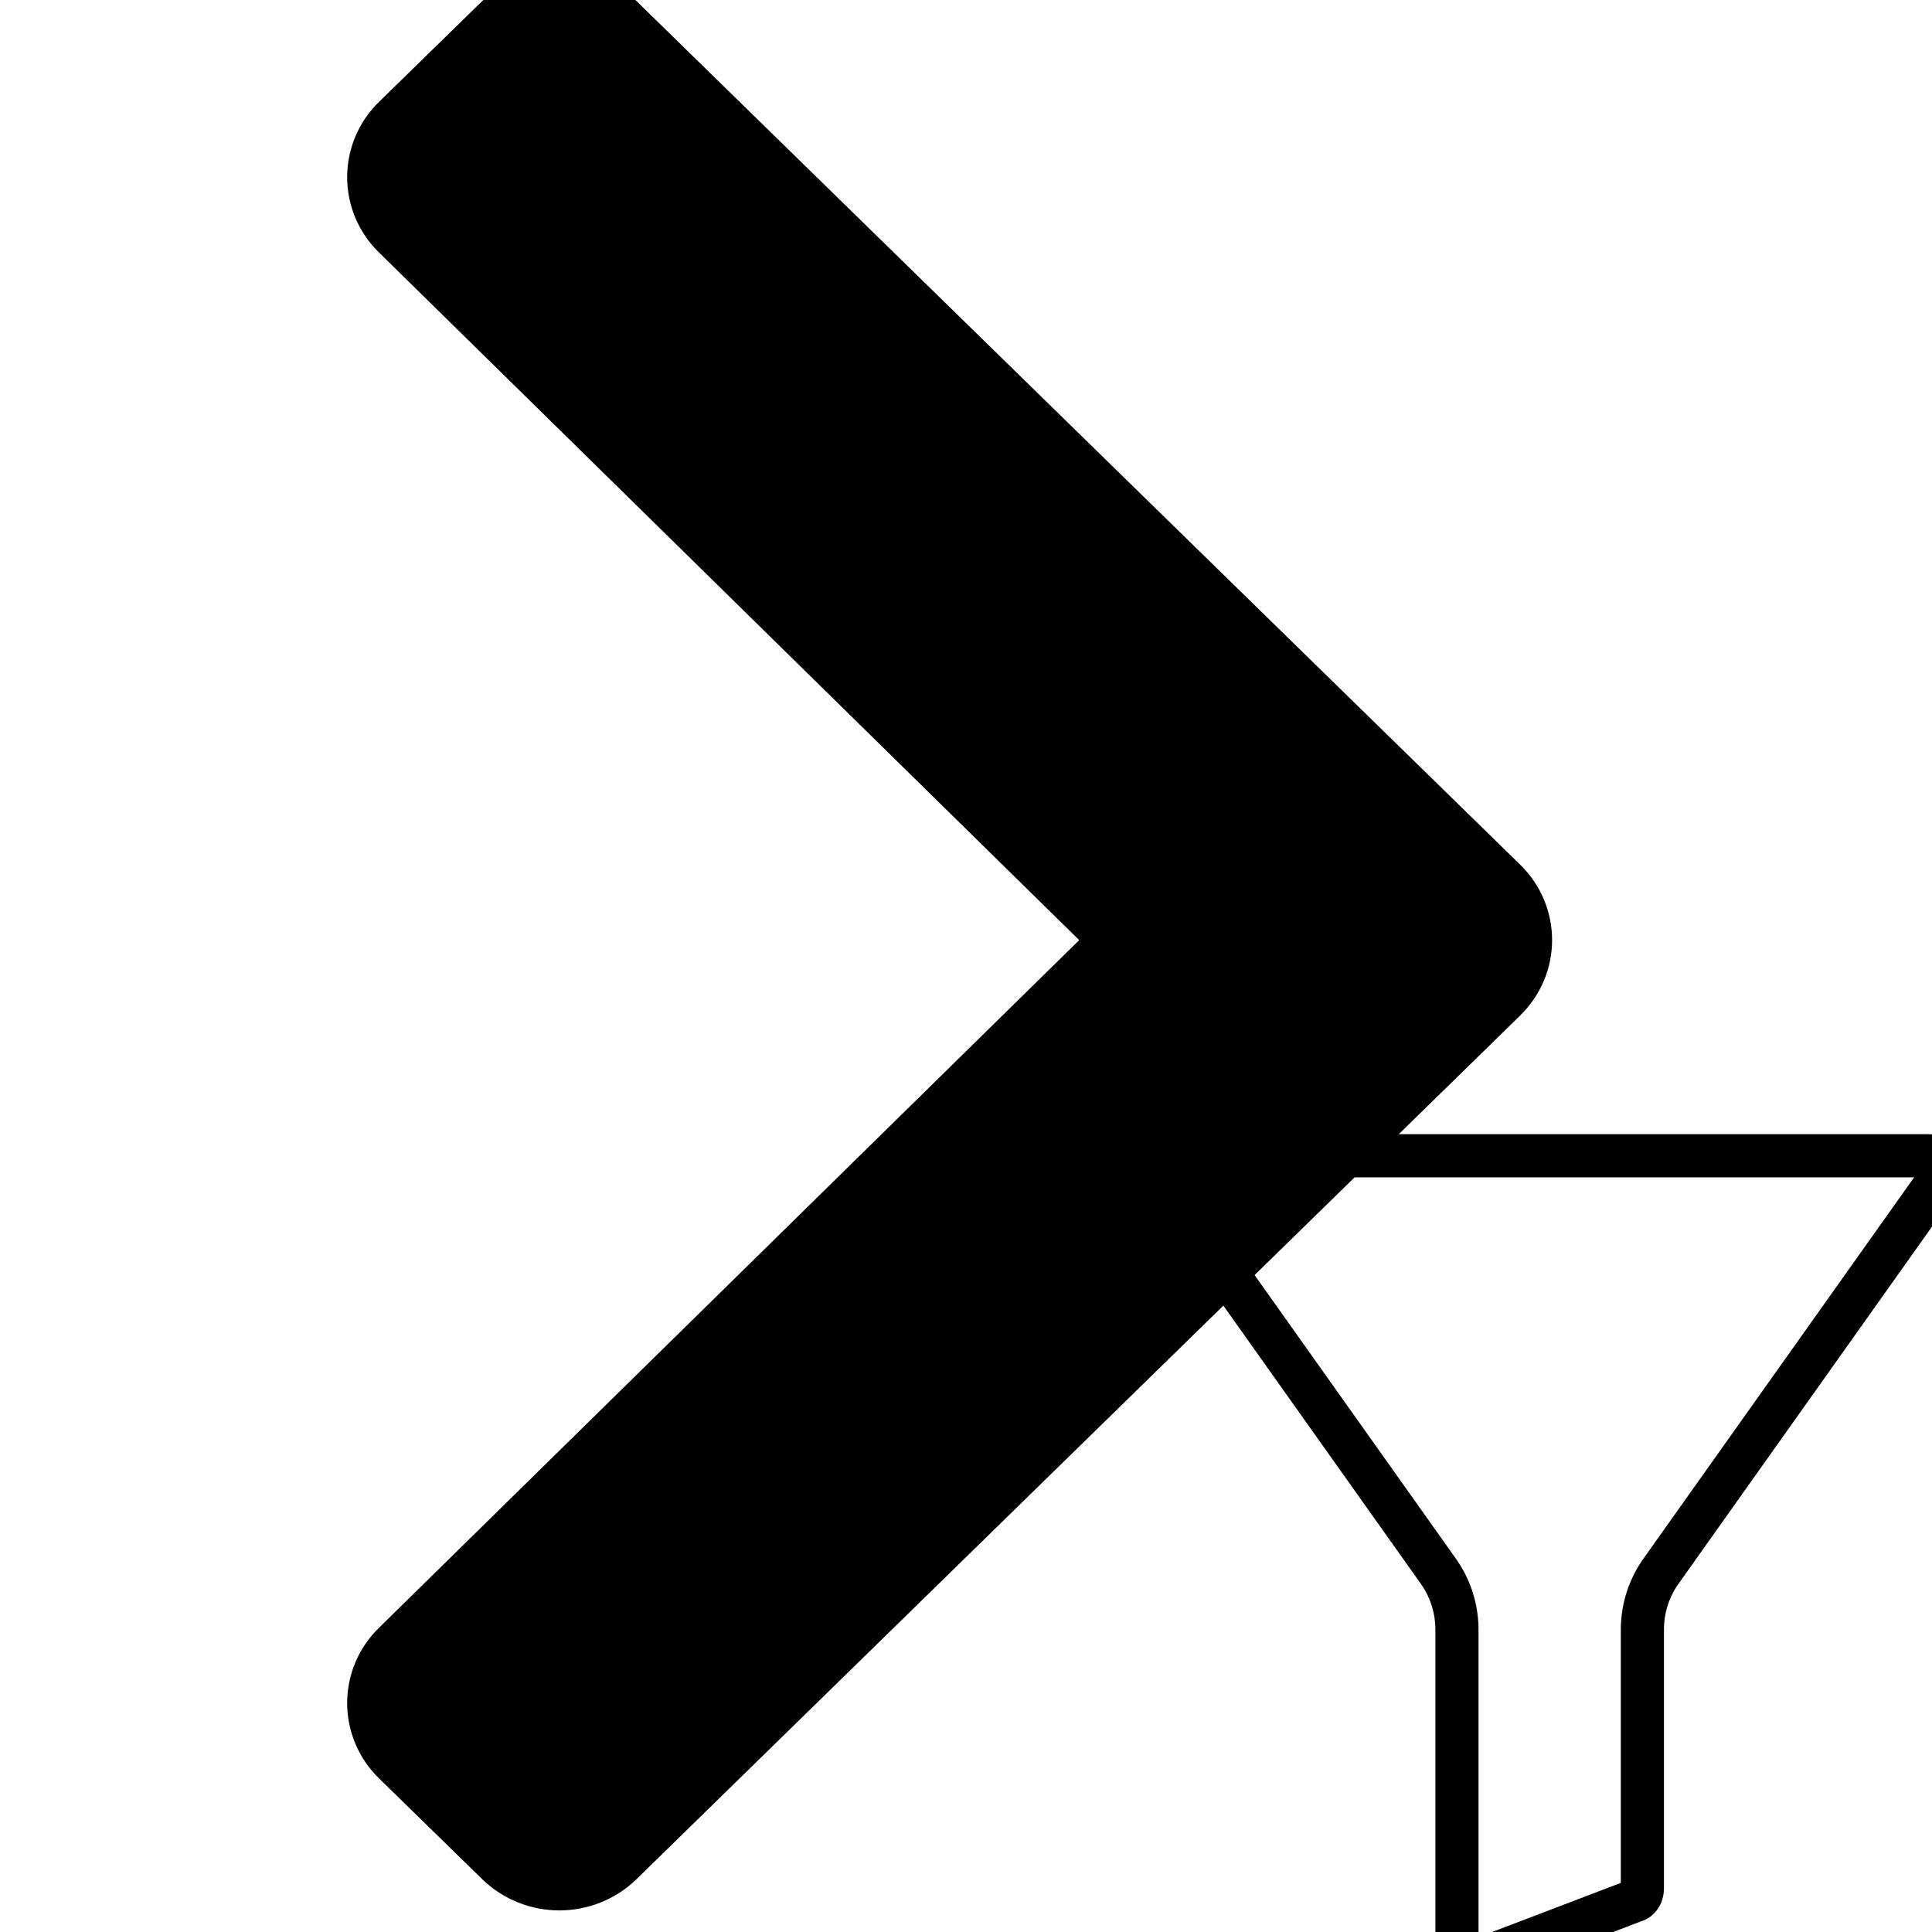
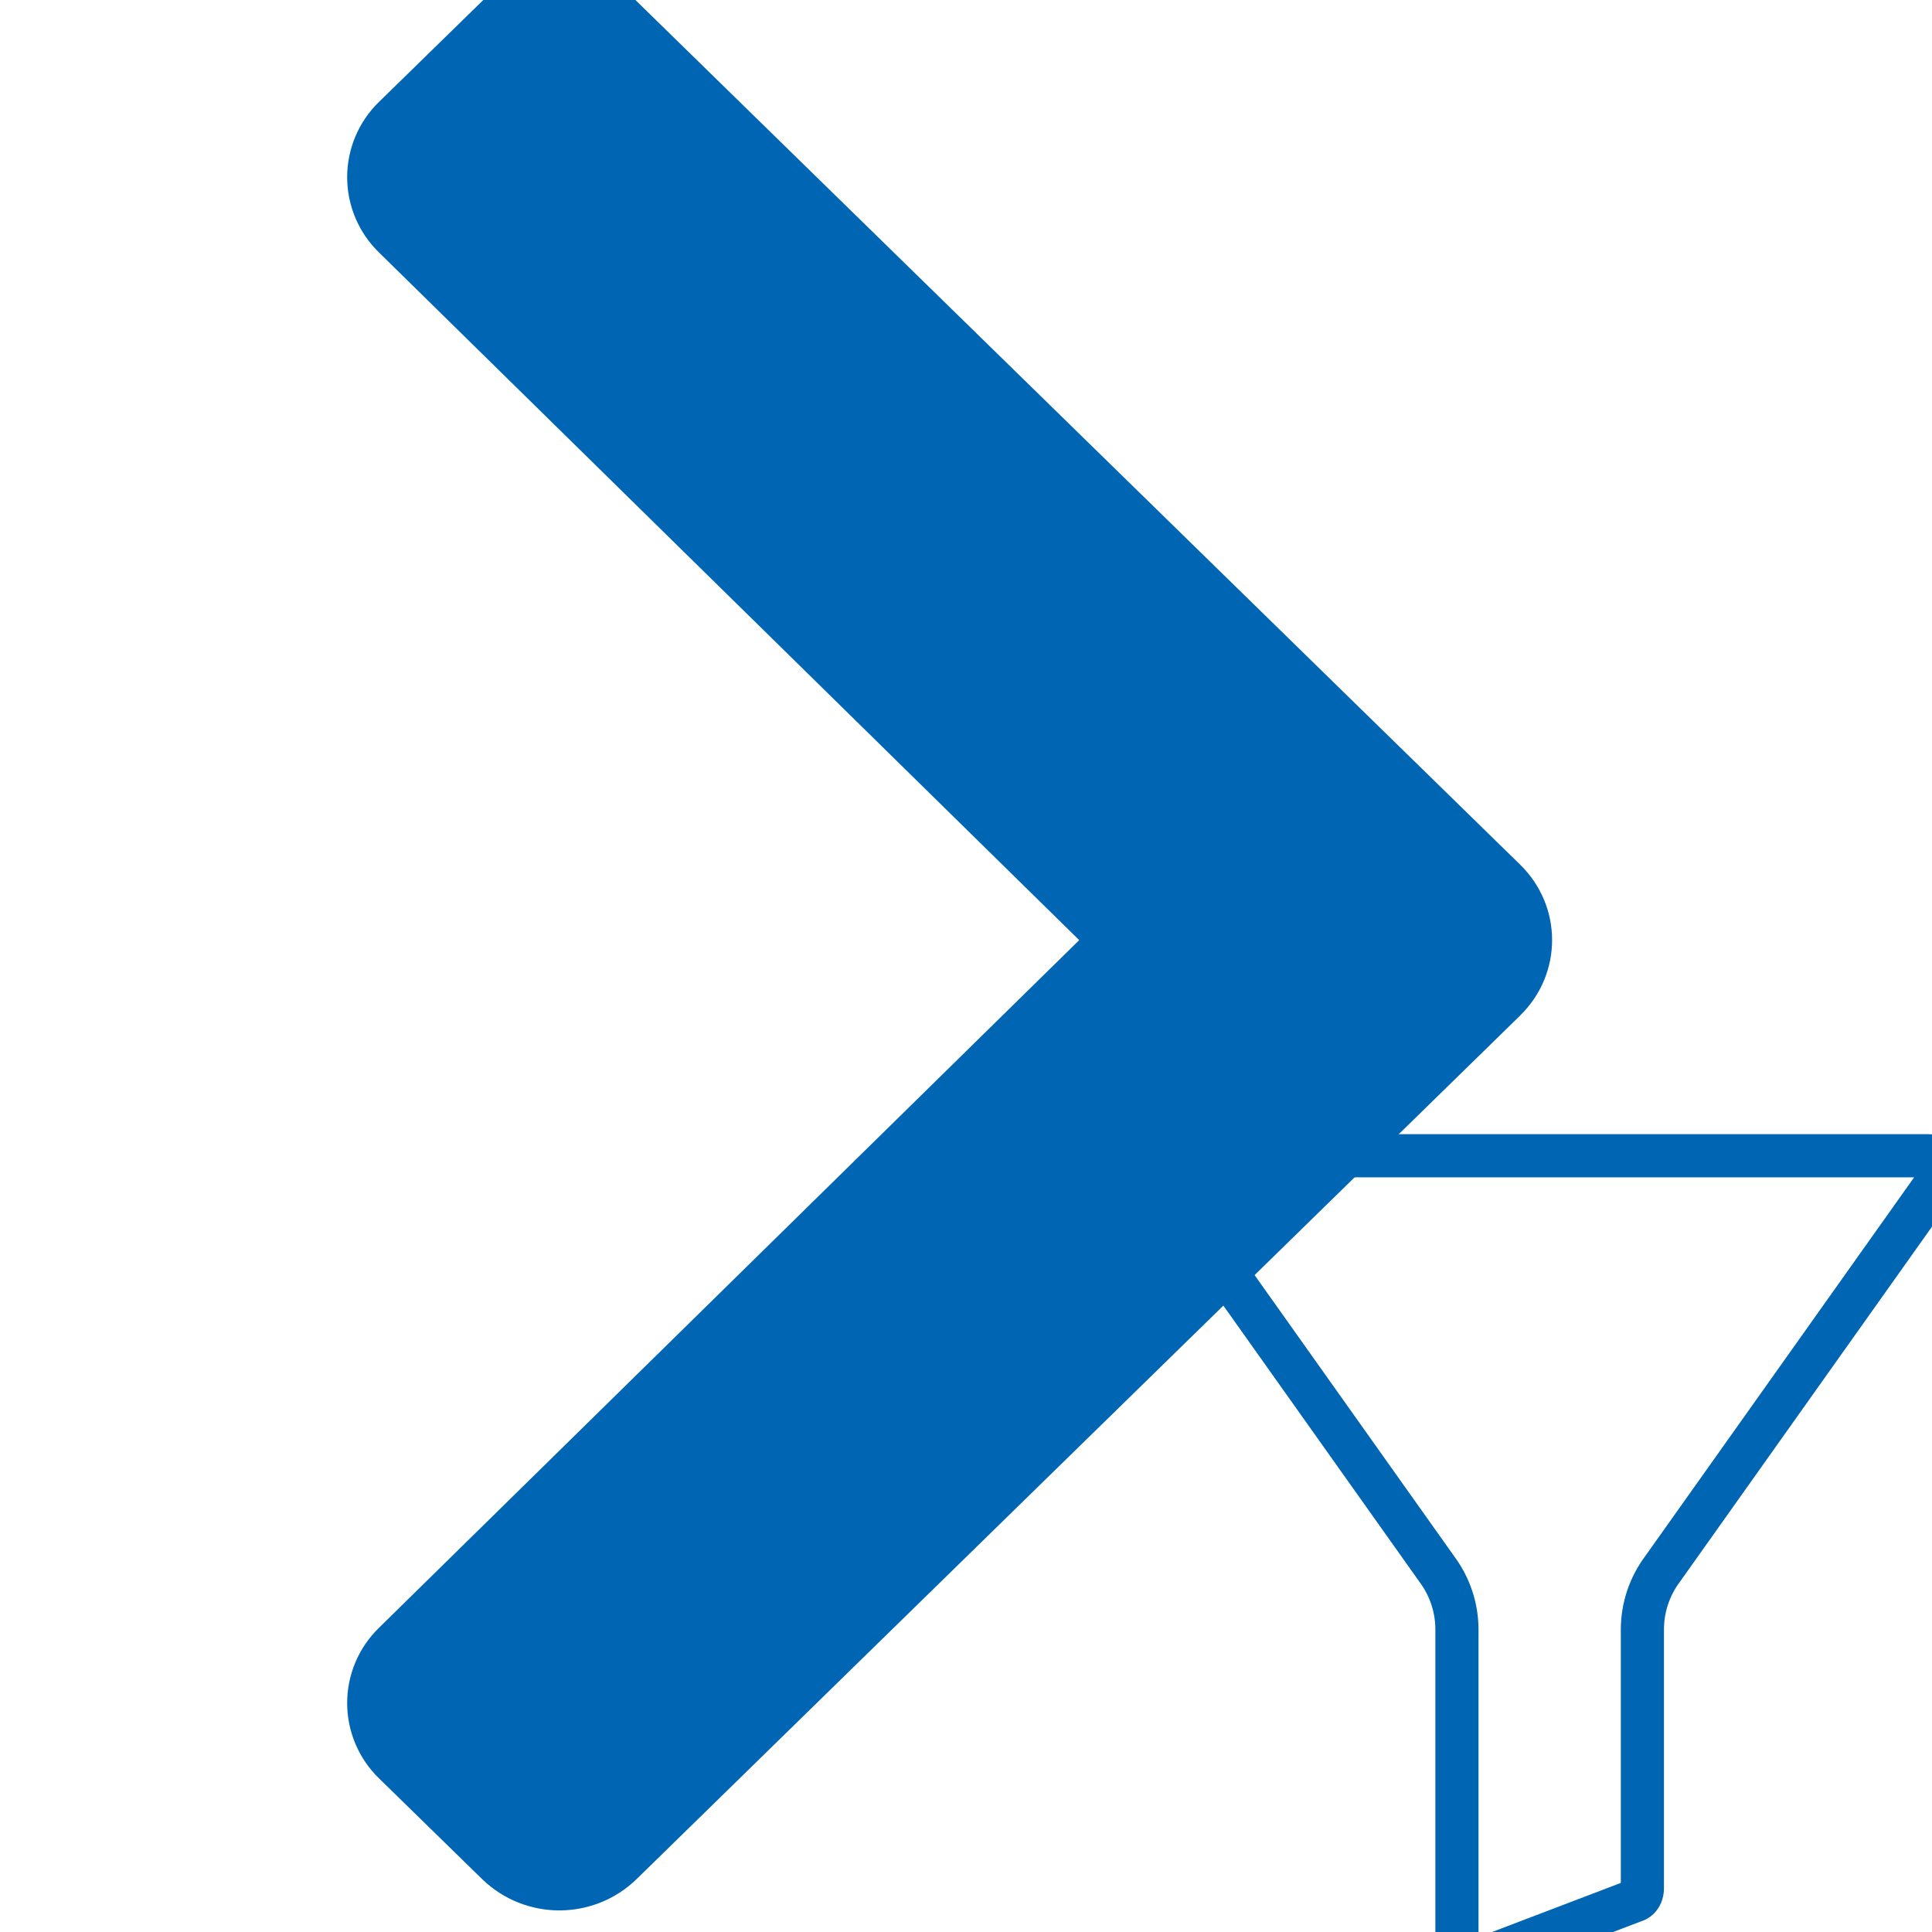
- <svg xmlns="http://www.w3.org/2000/svg" aria-hidden="true" fill="currentColor" height="1em" width="1em" viewBox="64 64 896 896">
+ <svg xmlns="http://www.w3.org/2000/svg" aria-hidden="true" fill="#0066b3" height="1em" width="1em" viewBox="64 64 896 896">
  <path d="M769 534.975L359.2 935.5a51.45 51.45 0 01-71.575 0l-47.8-46.7a48.675 48.675 0 01-.075-69.875L564.5 500 239.75 181.075a48.675 48.675 0 01.075-69.875l47.8-46.7a51.45 51.45 0 0171.575 0L769 465c19.75 19.325 19.75 50.625 0 69.95z" />
-   <path d="M958.313 590H607.05a16.5 16.5 0 00-14.707 8.96 16.732 16.732 0 001.3 17.415l128.688 181.281c.043.063.09.121.133.184a36.769 36.769 0 017.219 21.816v147.797a16.429 16.429 0 0016.433 16.535c2.227 0 4.426-.445 6.48-1.297l72.313-27.574c6.48-1.976 10.781-8.09 10.781-15.453V819.656a36.774 36.774 0 017.215-21.816c.043-.063.09-.121.133-.184l128.684-181.289a16.717 16.717 0 001.3-17.406 16.502 16.502 0 00-14.71-8.961zM826.78 785.992a56.931 56.931 0 00-11.097 33.664v117.578l-66 25.164V819.656a56.909 56.909 0 00-11.102-33.664L613.648 610h338.07zm0 0" fill="#000" />
+   <path d="M958.313 590H607.05a16.5 16.5 0 00-14.707 8.96 16.732 16.732 0 001.3 17.415l128.688 181.281c.043.063.09.121.133.184a36.769 36.769 0 017.219 21.816v147.797a16.429 16.429 0 0016.433 16.535c2.227 0 4.426-.445 6.48-1.297l72.313-27.574c6.48-1.976 10.781-8.09 10.781-15.453V819.656a36.774 36.774 0 017.215-21.816c.043-.063.09-.121.133-.184l128.684-181.289a16.717 16.717 0 001.3-17.406 16.502 16.502 0 00-14.71-8.961zM826.78 785.992a56.931 56.931 0 00-11.097 33.664v117.578l-66 25.164V819.656a56.909 56.909 0 00-11.102-33.664L613.648 610h338.07zm0 0" fill="#0066b3" />
</svg>
